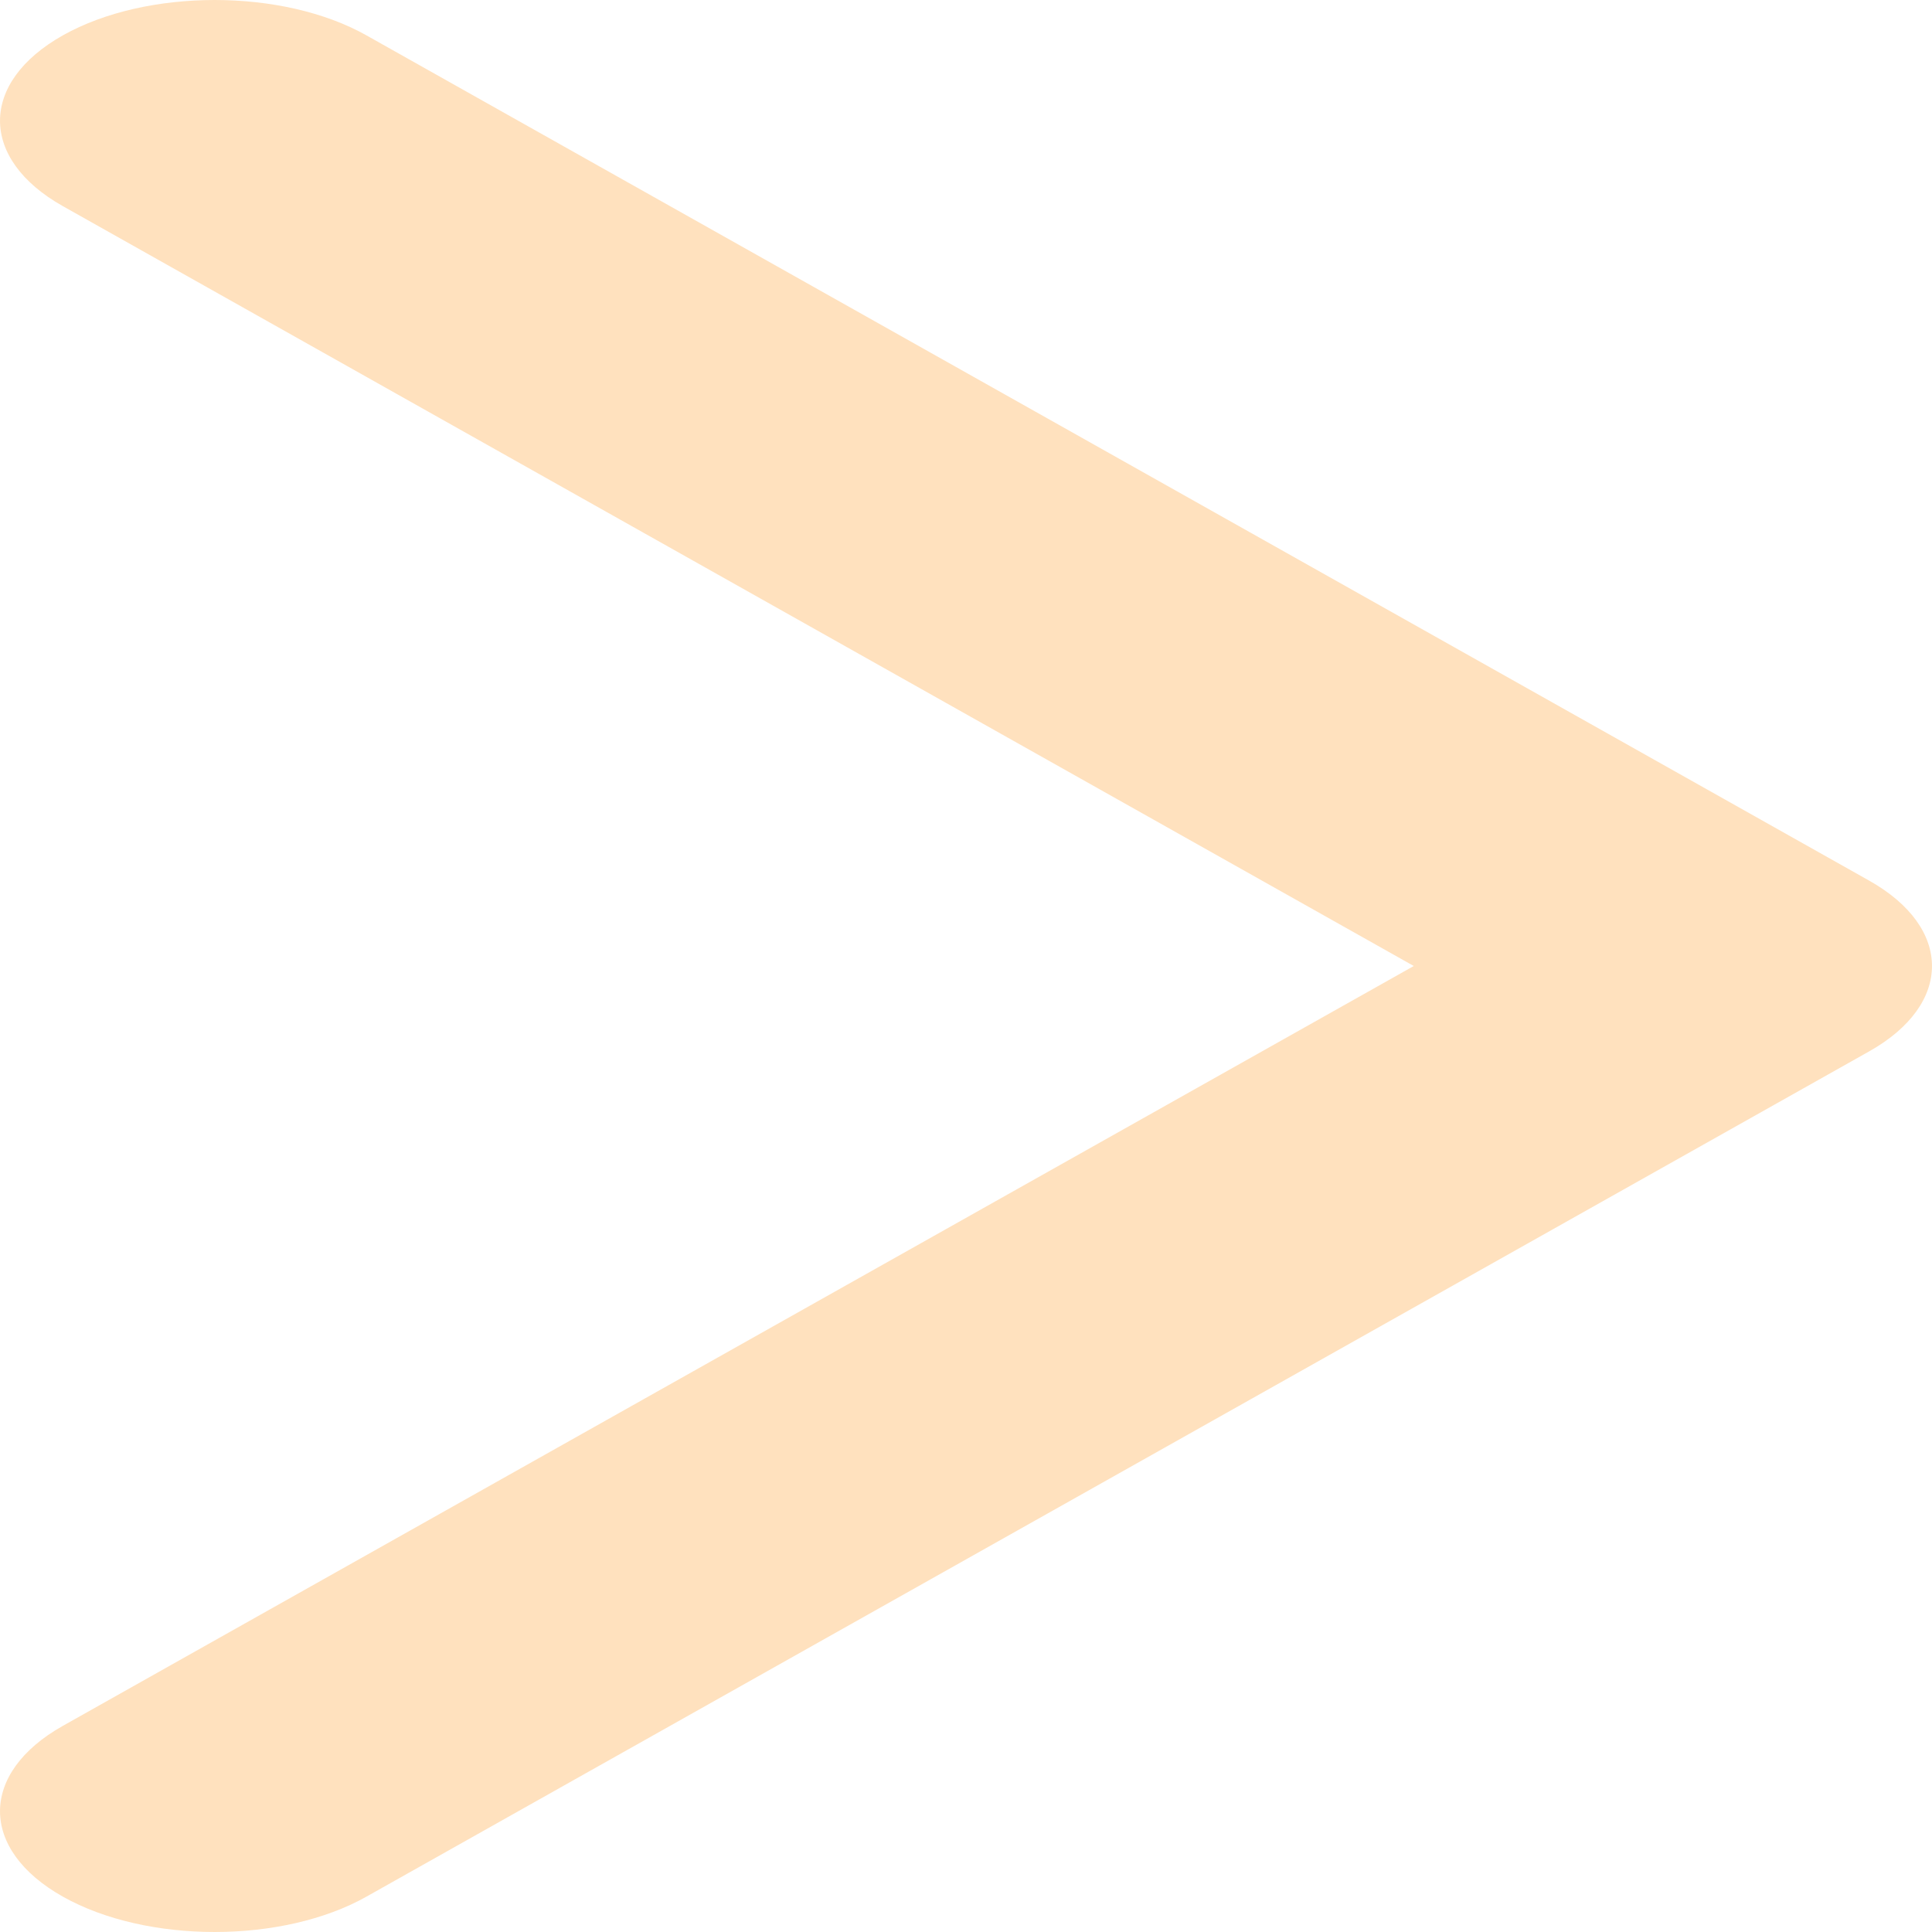
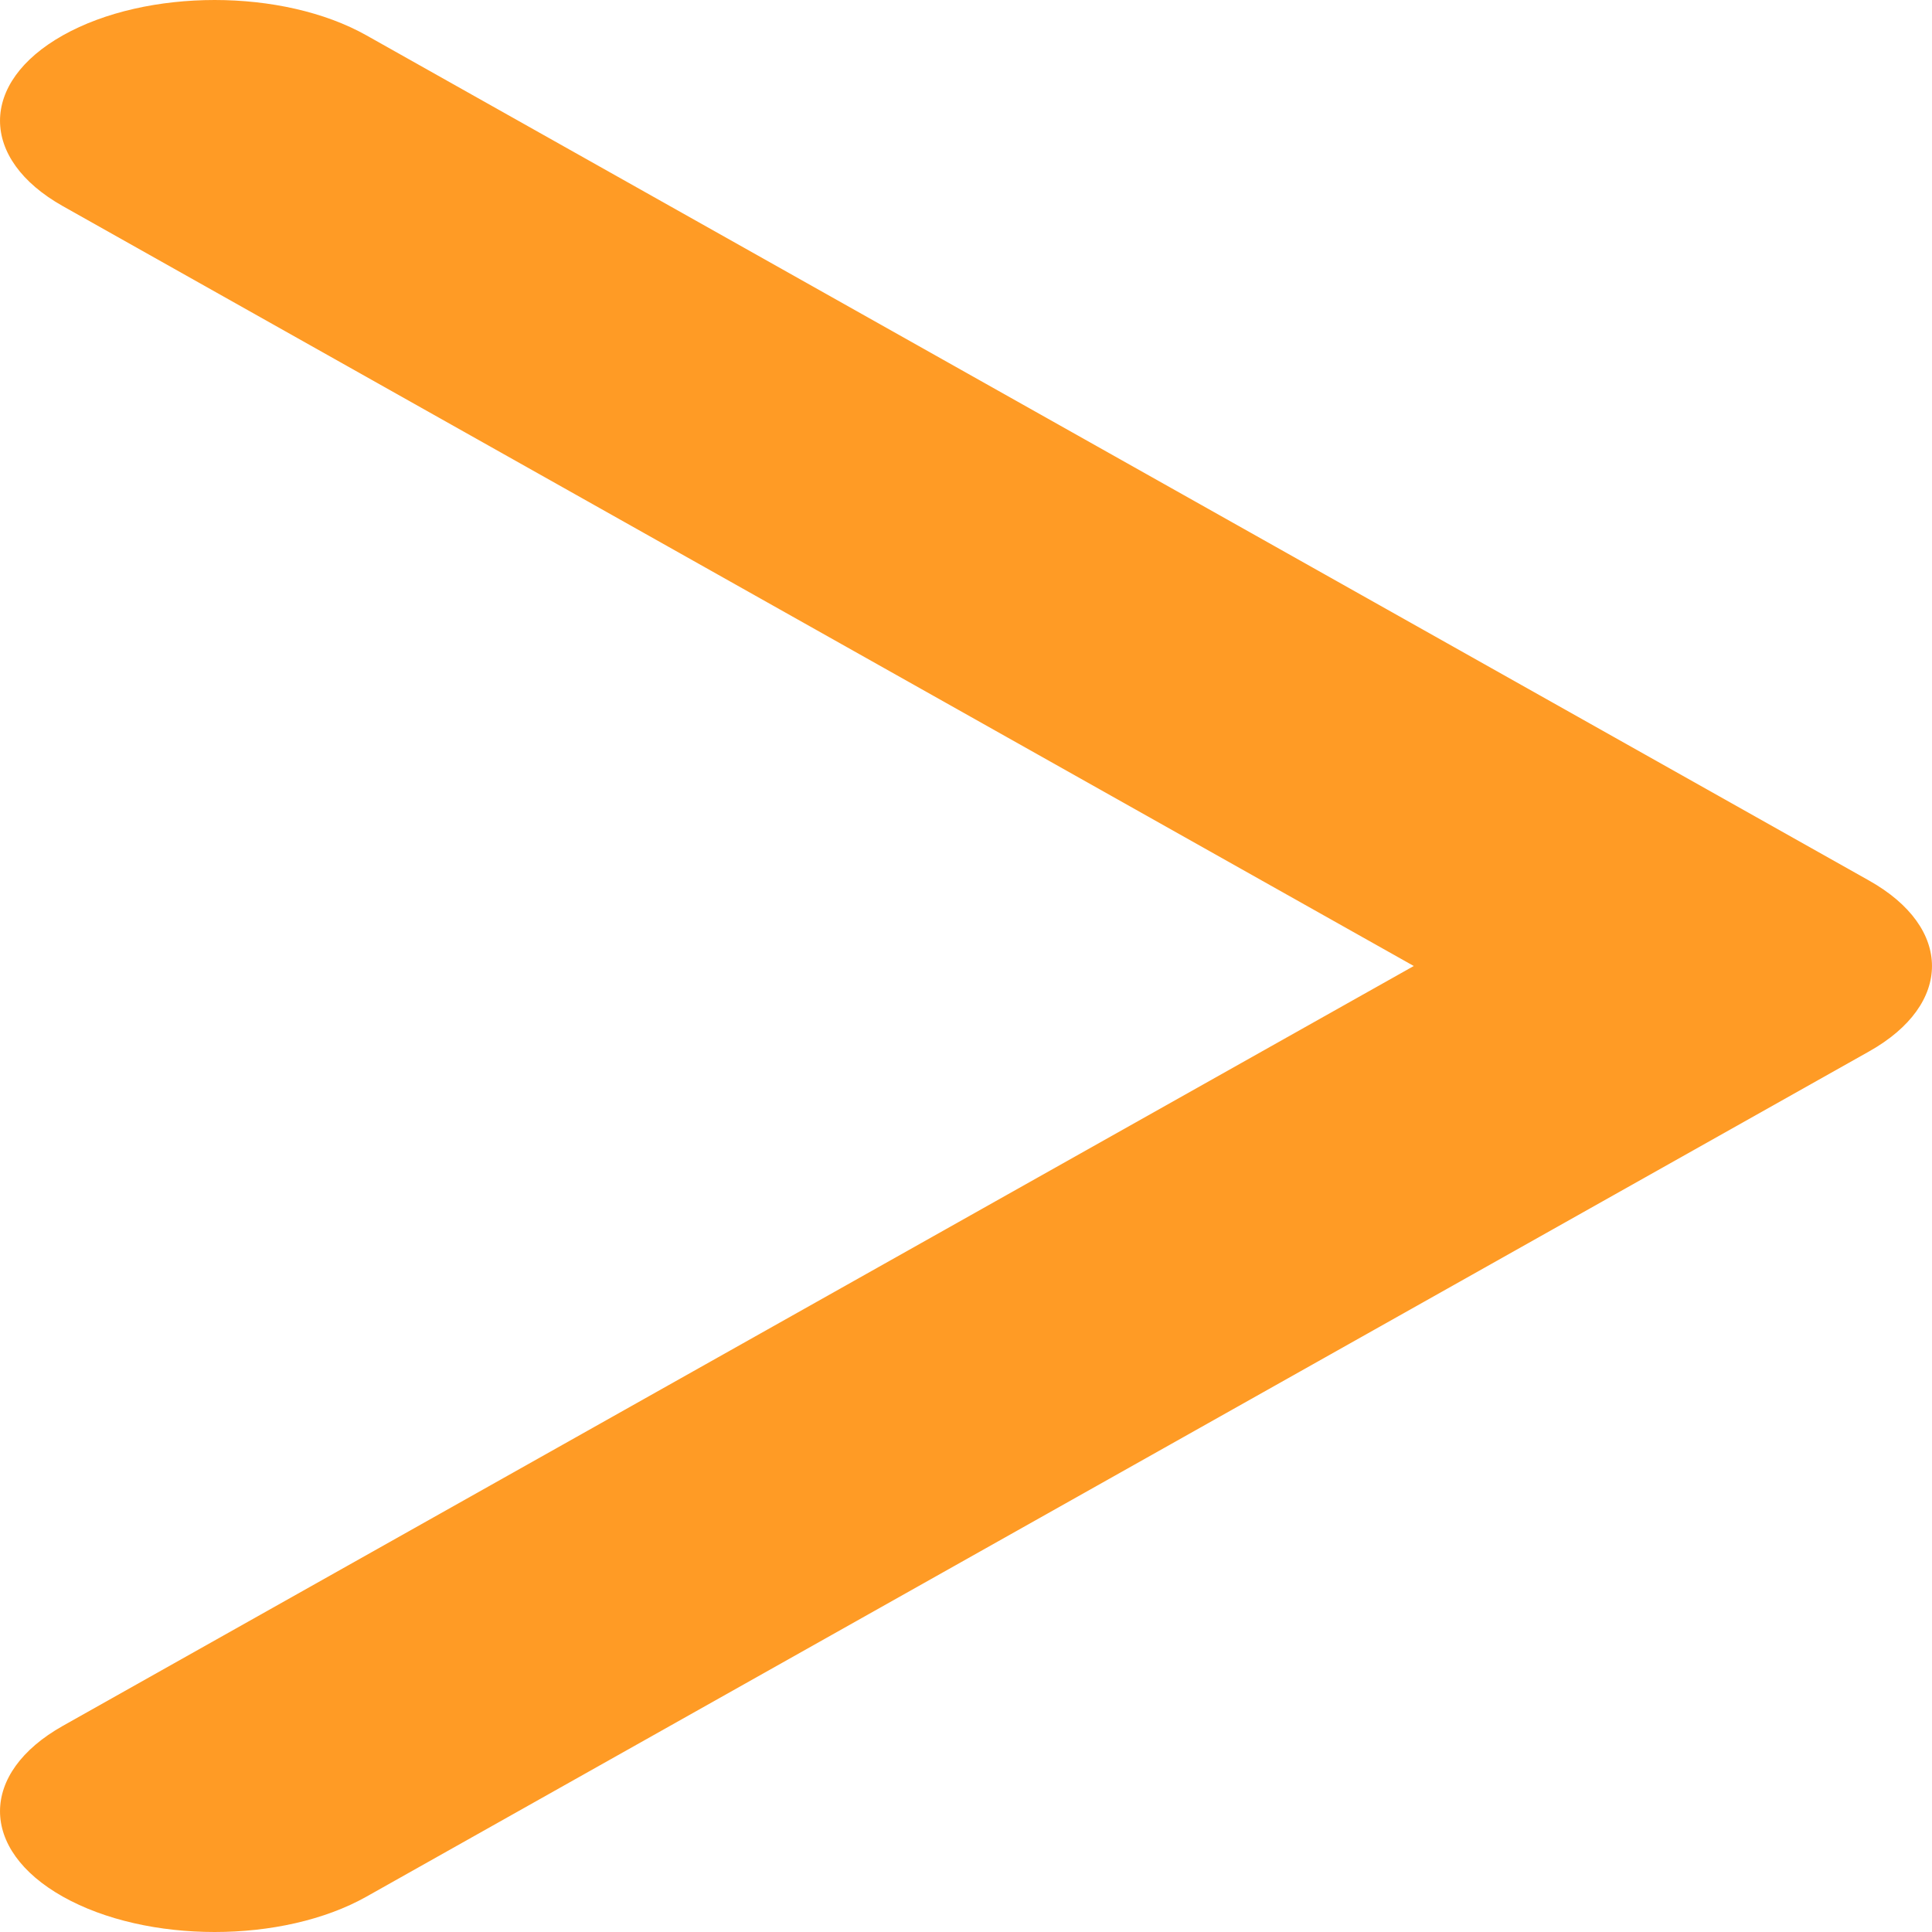
<svg xmlns="http://www.w3.org/2000/svg" width="30" height="30" viewBox="0 0 30 30" fill="none">
-   <path fill-rule="evenodd" clip-rule="evenodd" d="M0.976 0.549C2.278 -0.183 4.389 -0.183 5.69 0.549L29.024 13.674C30.325 14.406 30.325 15.594 29.024 16.326L5.69 29.451C4.389 30.183 2.278 30.183 0.976 29.451C-0.325 28.719 -0.325 27.531 0.976 26.799L21.953 15L0.976 3.201C-0.325 2.469 -0.325 1.281 0.976 0.549Z" fill="#FF9B25" fill-opacity="0.3" />
+   <path fill-rule="evenodd" clip-rule="evenodd" d="M0.976 0.549C2.278 -0.183 4.389 -0.183 5.69 0.549L29.024 13.674C30.325 14.406 30.325 15.594 29.024 16.326L5.69 29.451C4.389 30.183 2.278 30.183 0.976 29.451C-0.325 28.719 -0.325 27.531 0.976 26.799L21.953 15L0.976 3.201C-0.325 2.469 -0.325 1.281 0.976 0.549Z" fill="#FF9B25" />
</svg>
